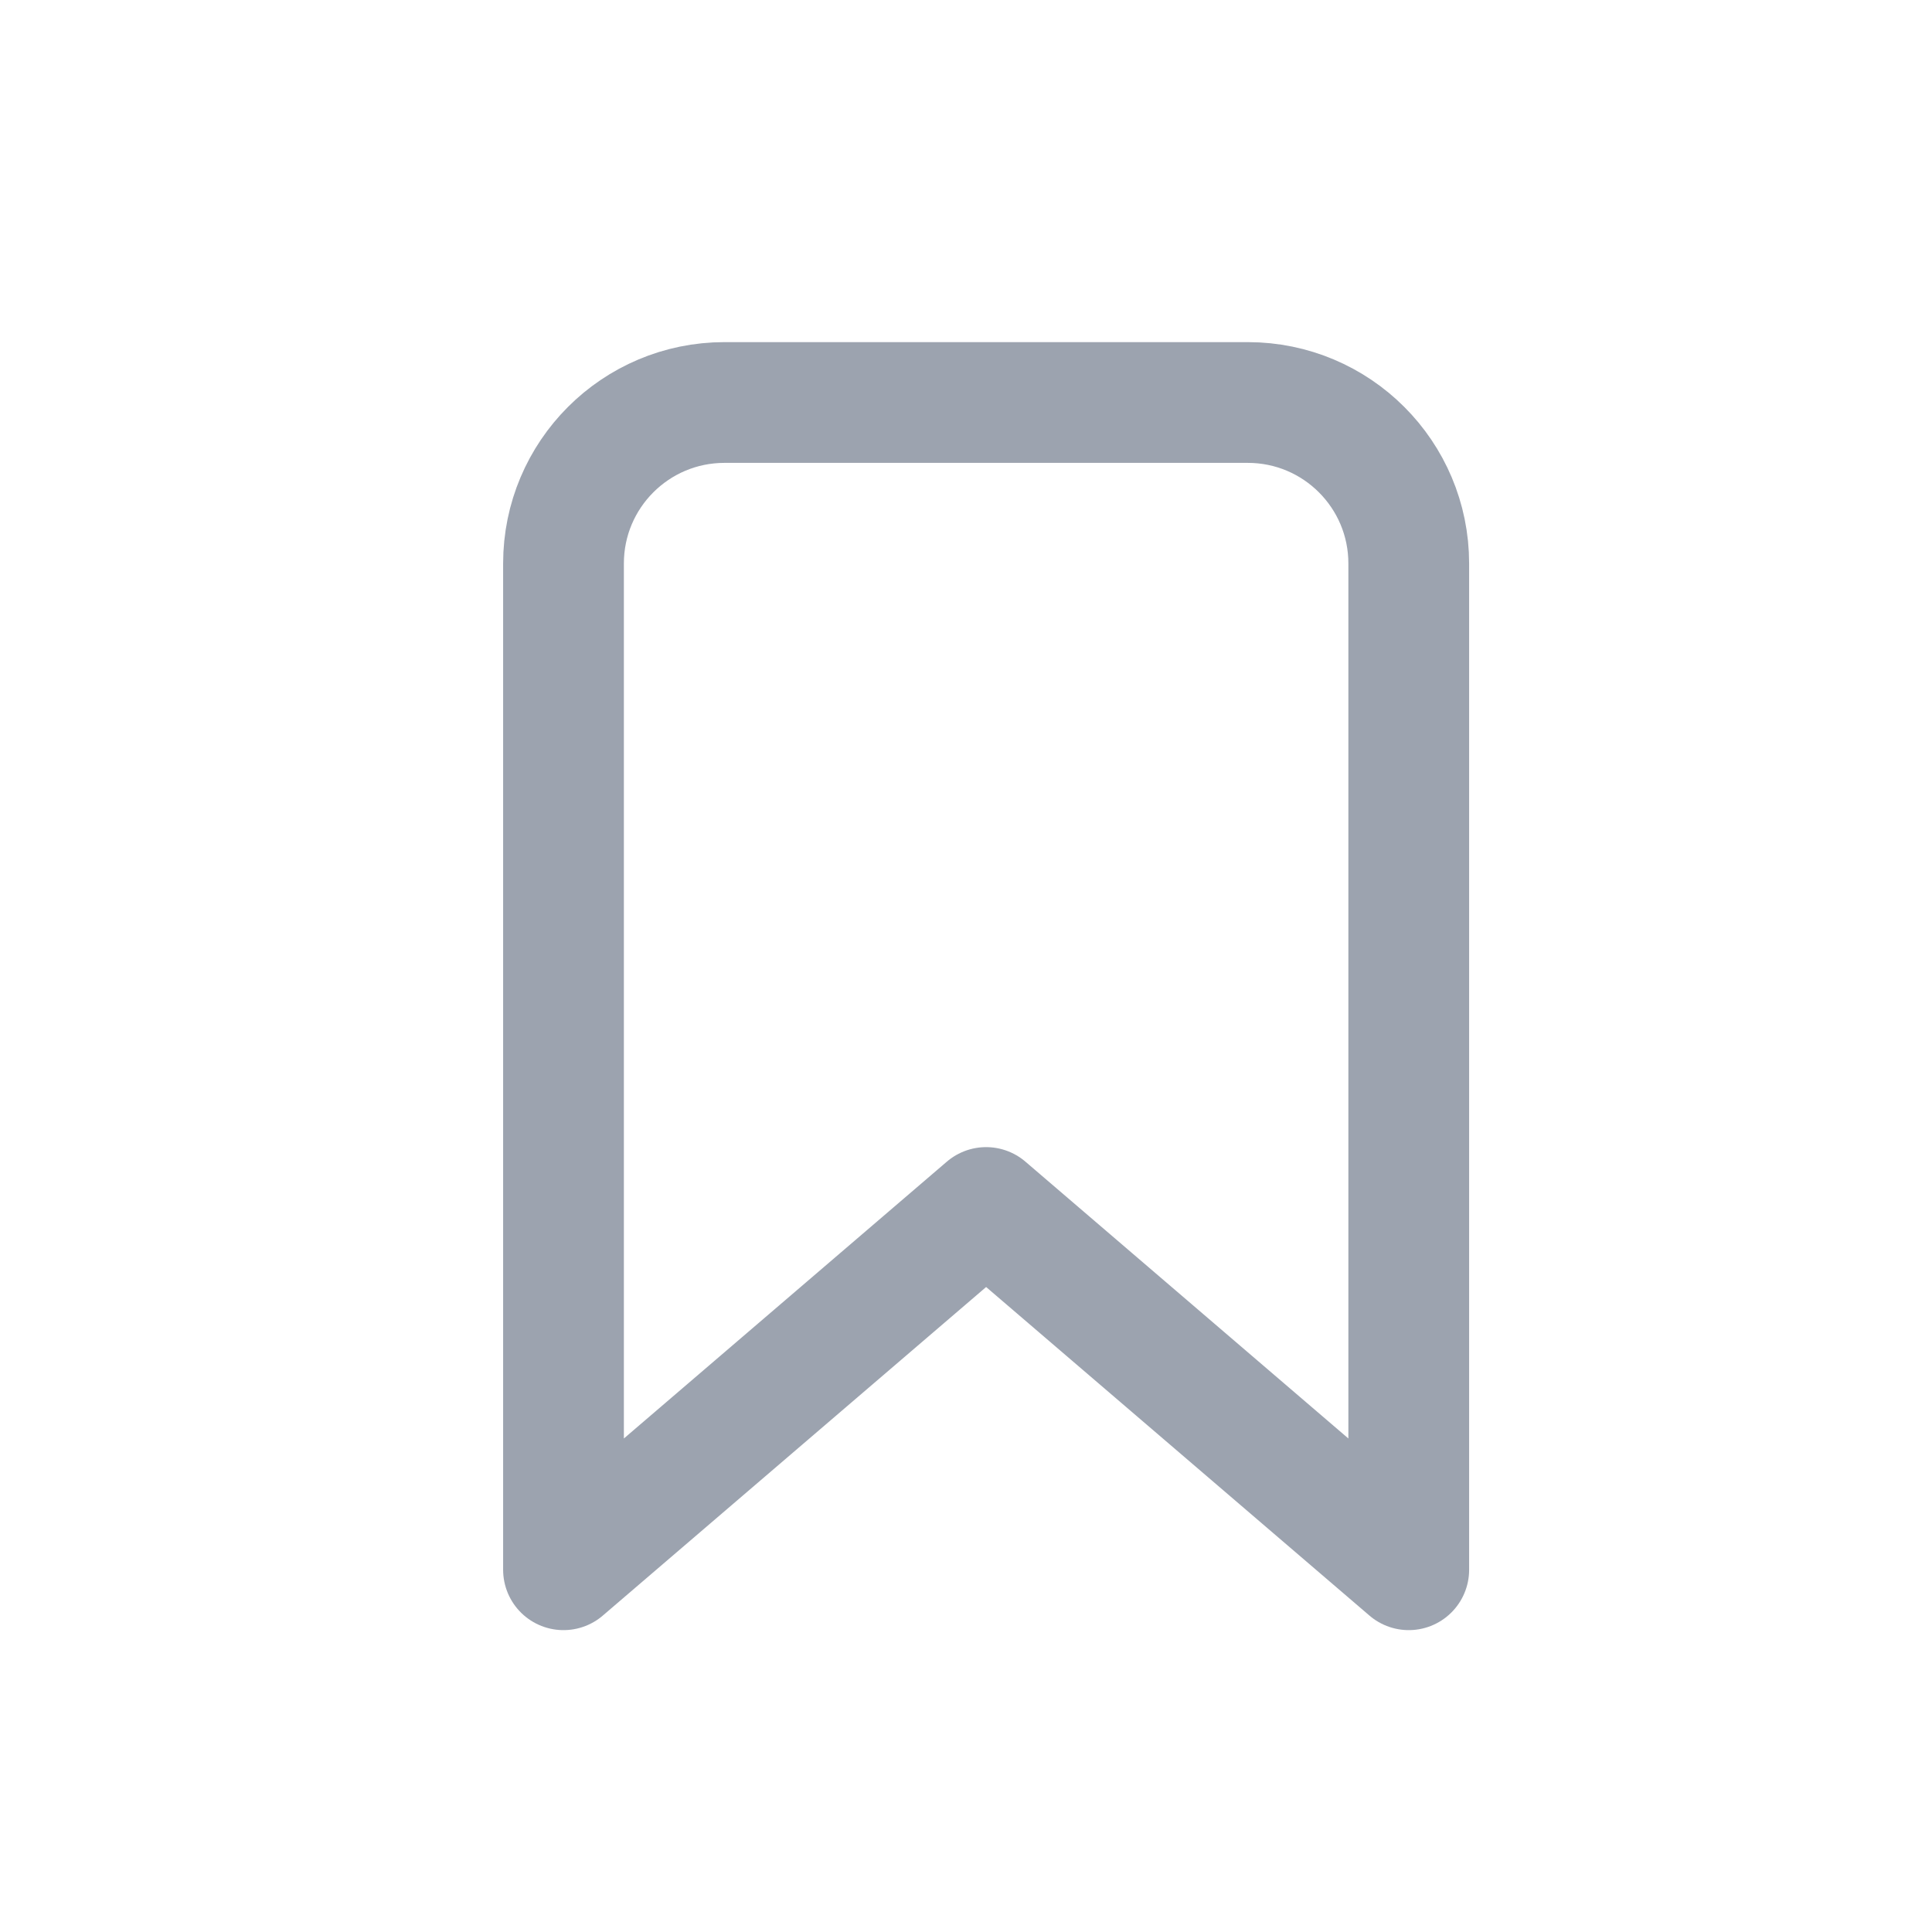
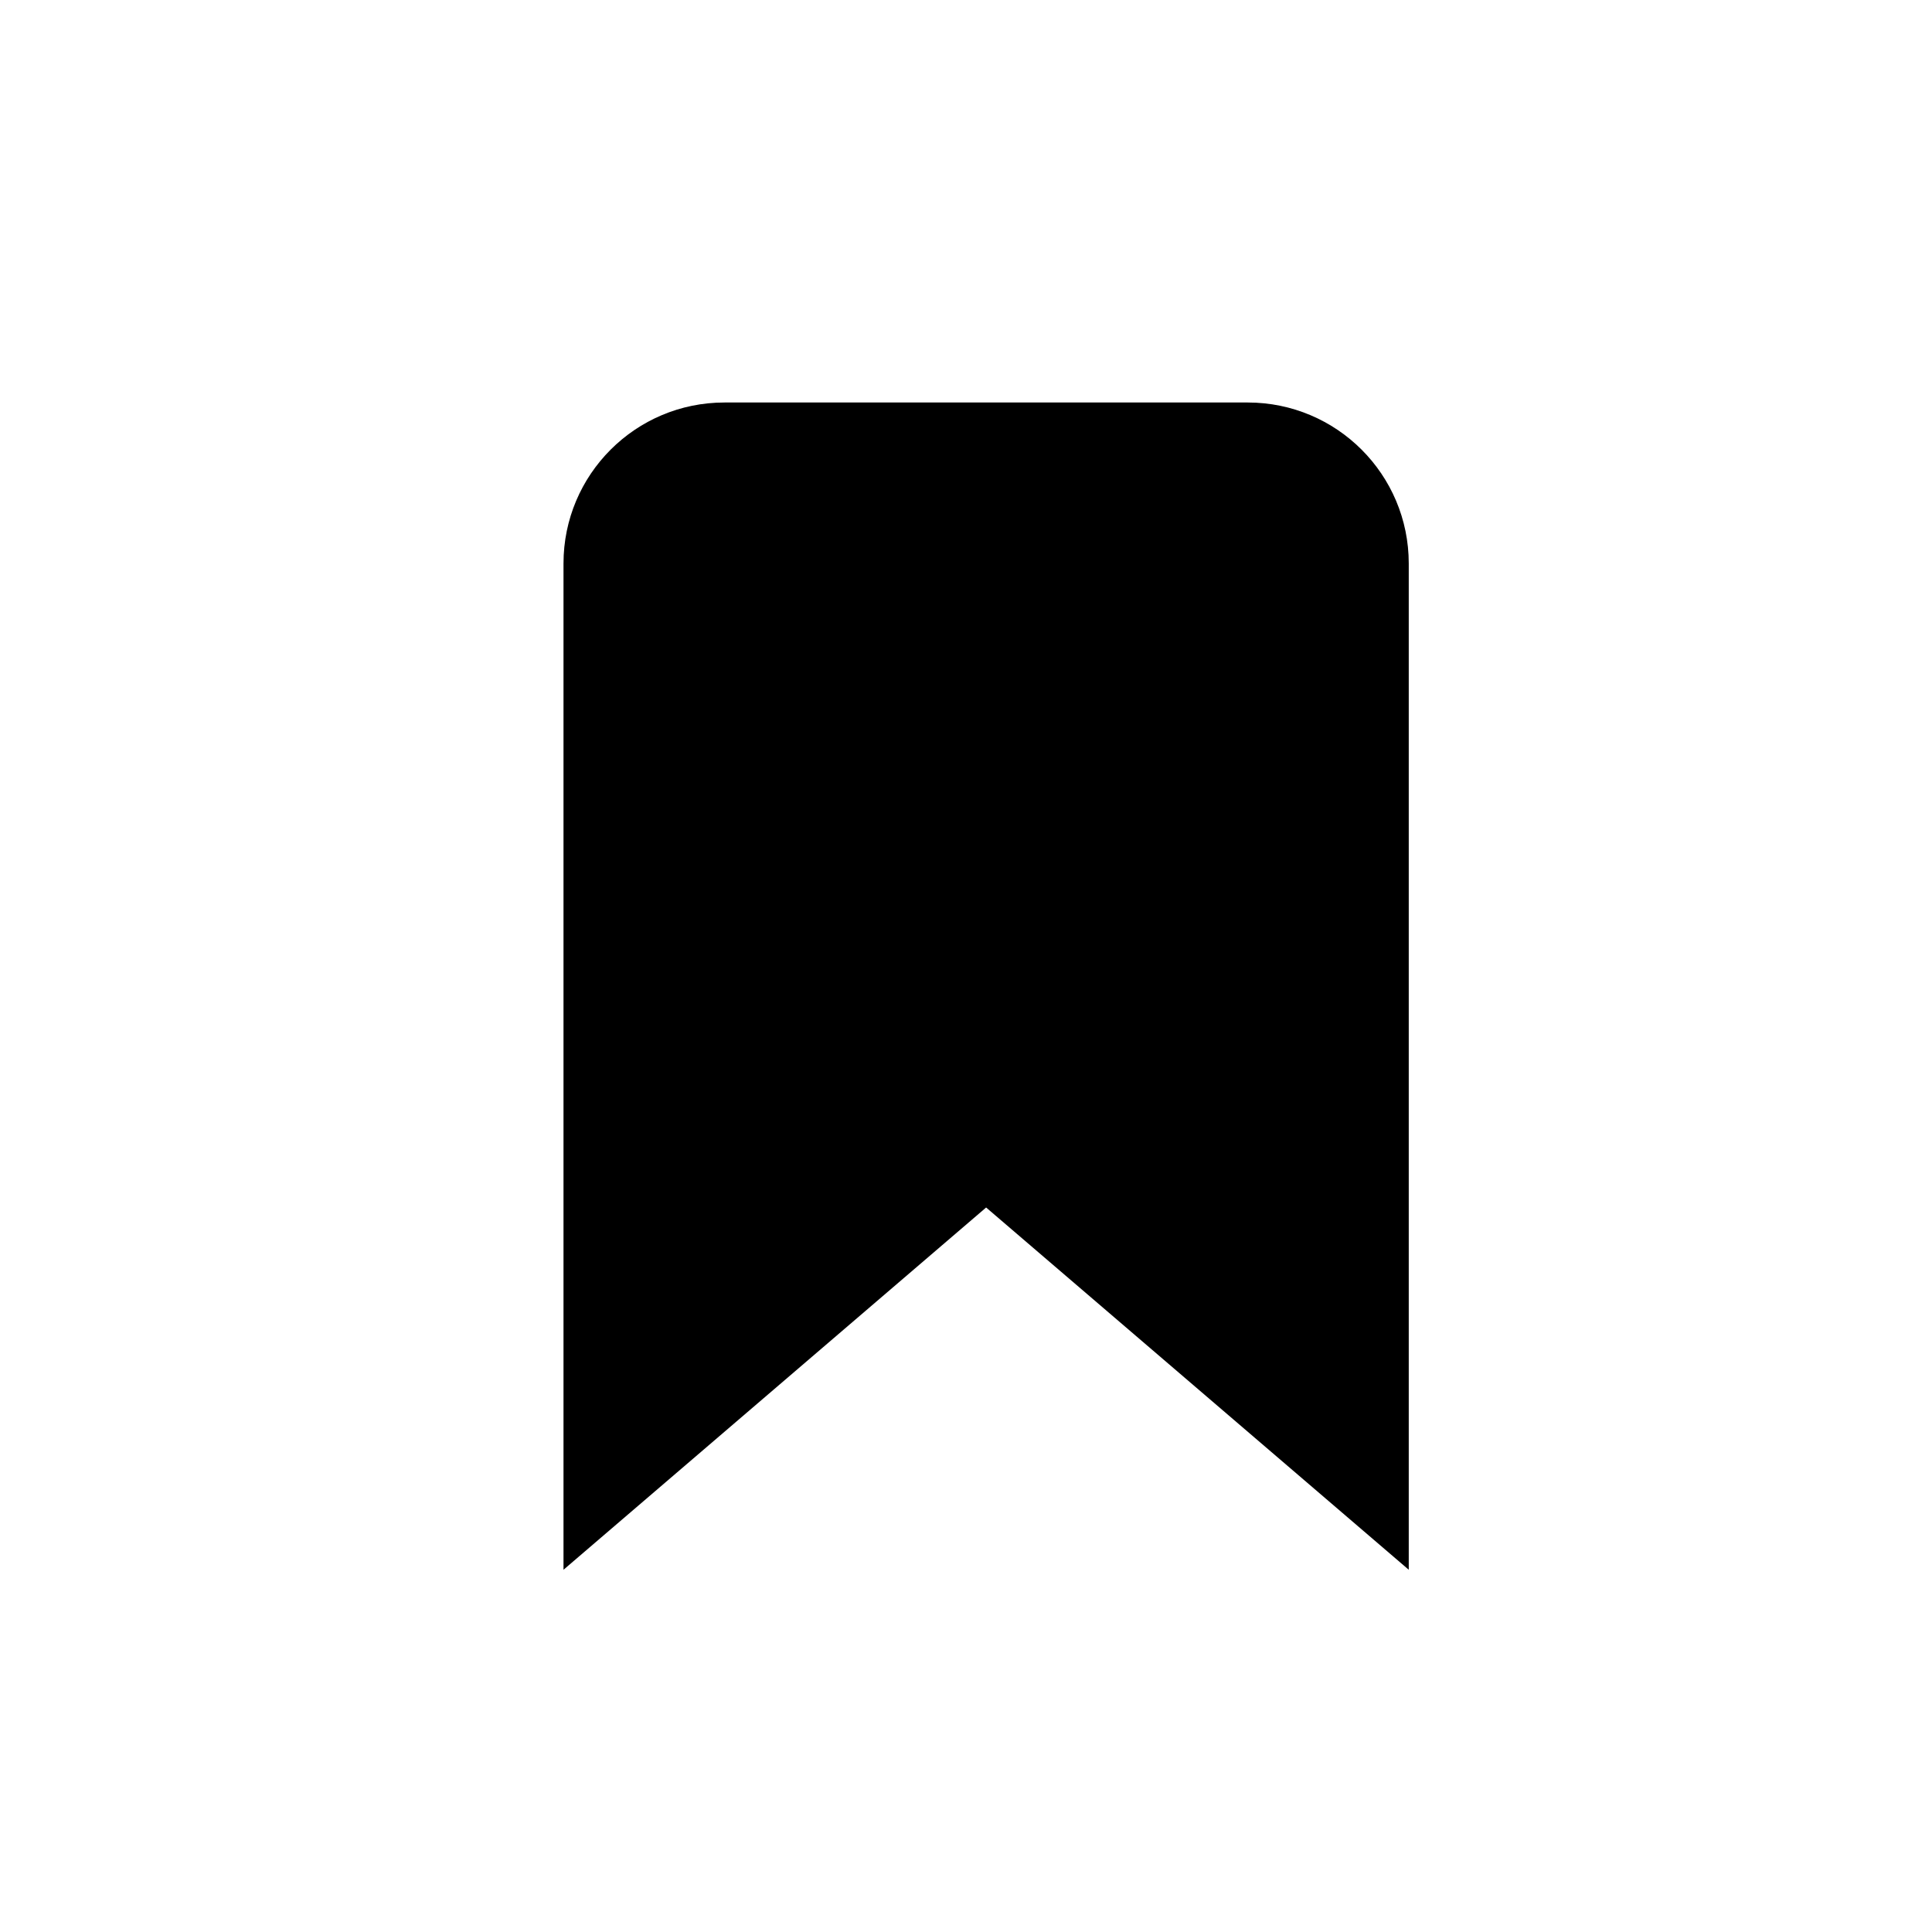
- <svg xmlns="http://www.w3.org/2000/svg" width="24" height="24" viewBox="0 0 24 24" fill="none">
-   <path d="M7 7C7 5.895 7.895 5 9 5H15.5C16.605 5 17.5 5.895 17.5 7V19.5L12.25 15L7 19.5V7Z" stroke="#9CA3AF" stroke-width="1.5" stroke-linecap="round" stroke-linejoin="round" />
+ <svg xmlns="http://www.w3.org/2000/svg" width="24" height="24" viewBox="0 0 24 24">
+   <path d="M7 7C7 5.895 7.895 5 9 5H15.5C16.605 5 17.5 5.895 17.5 7V19.5L12.25 15L7 19.5V7Z" stroke-linecap="round" stroke-linejoin="round" />
</svg>
